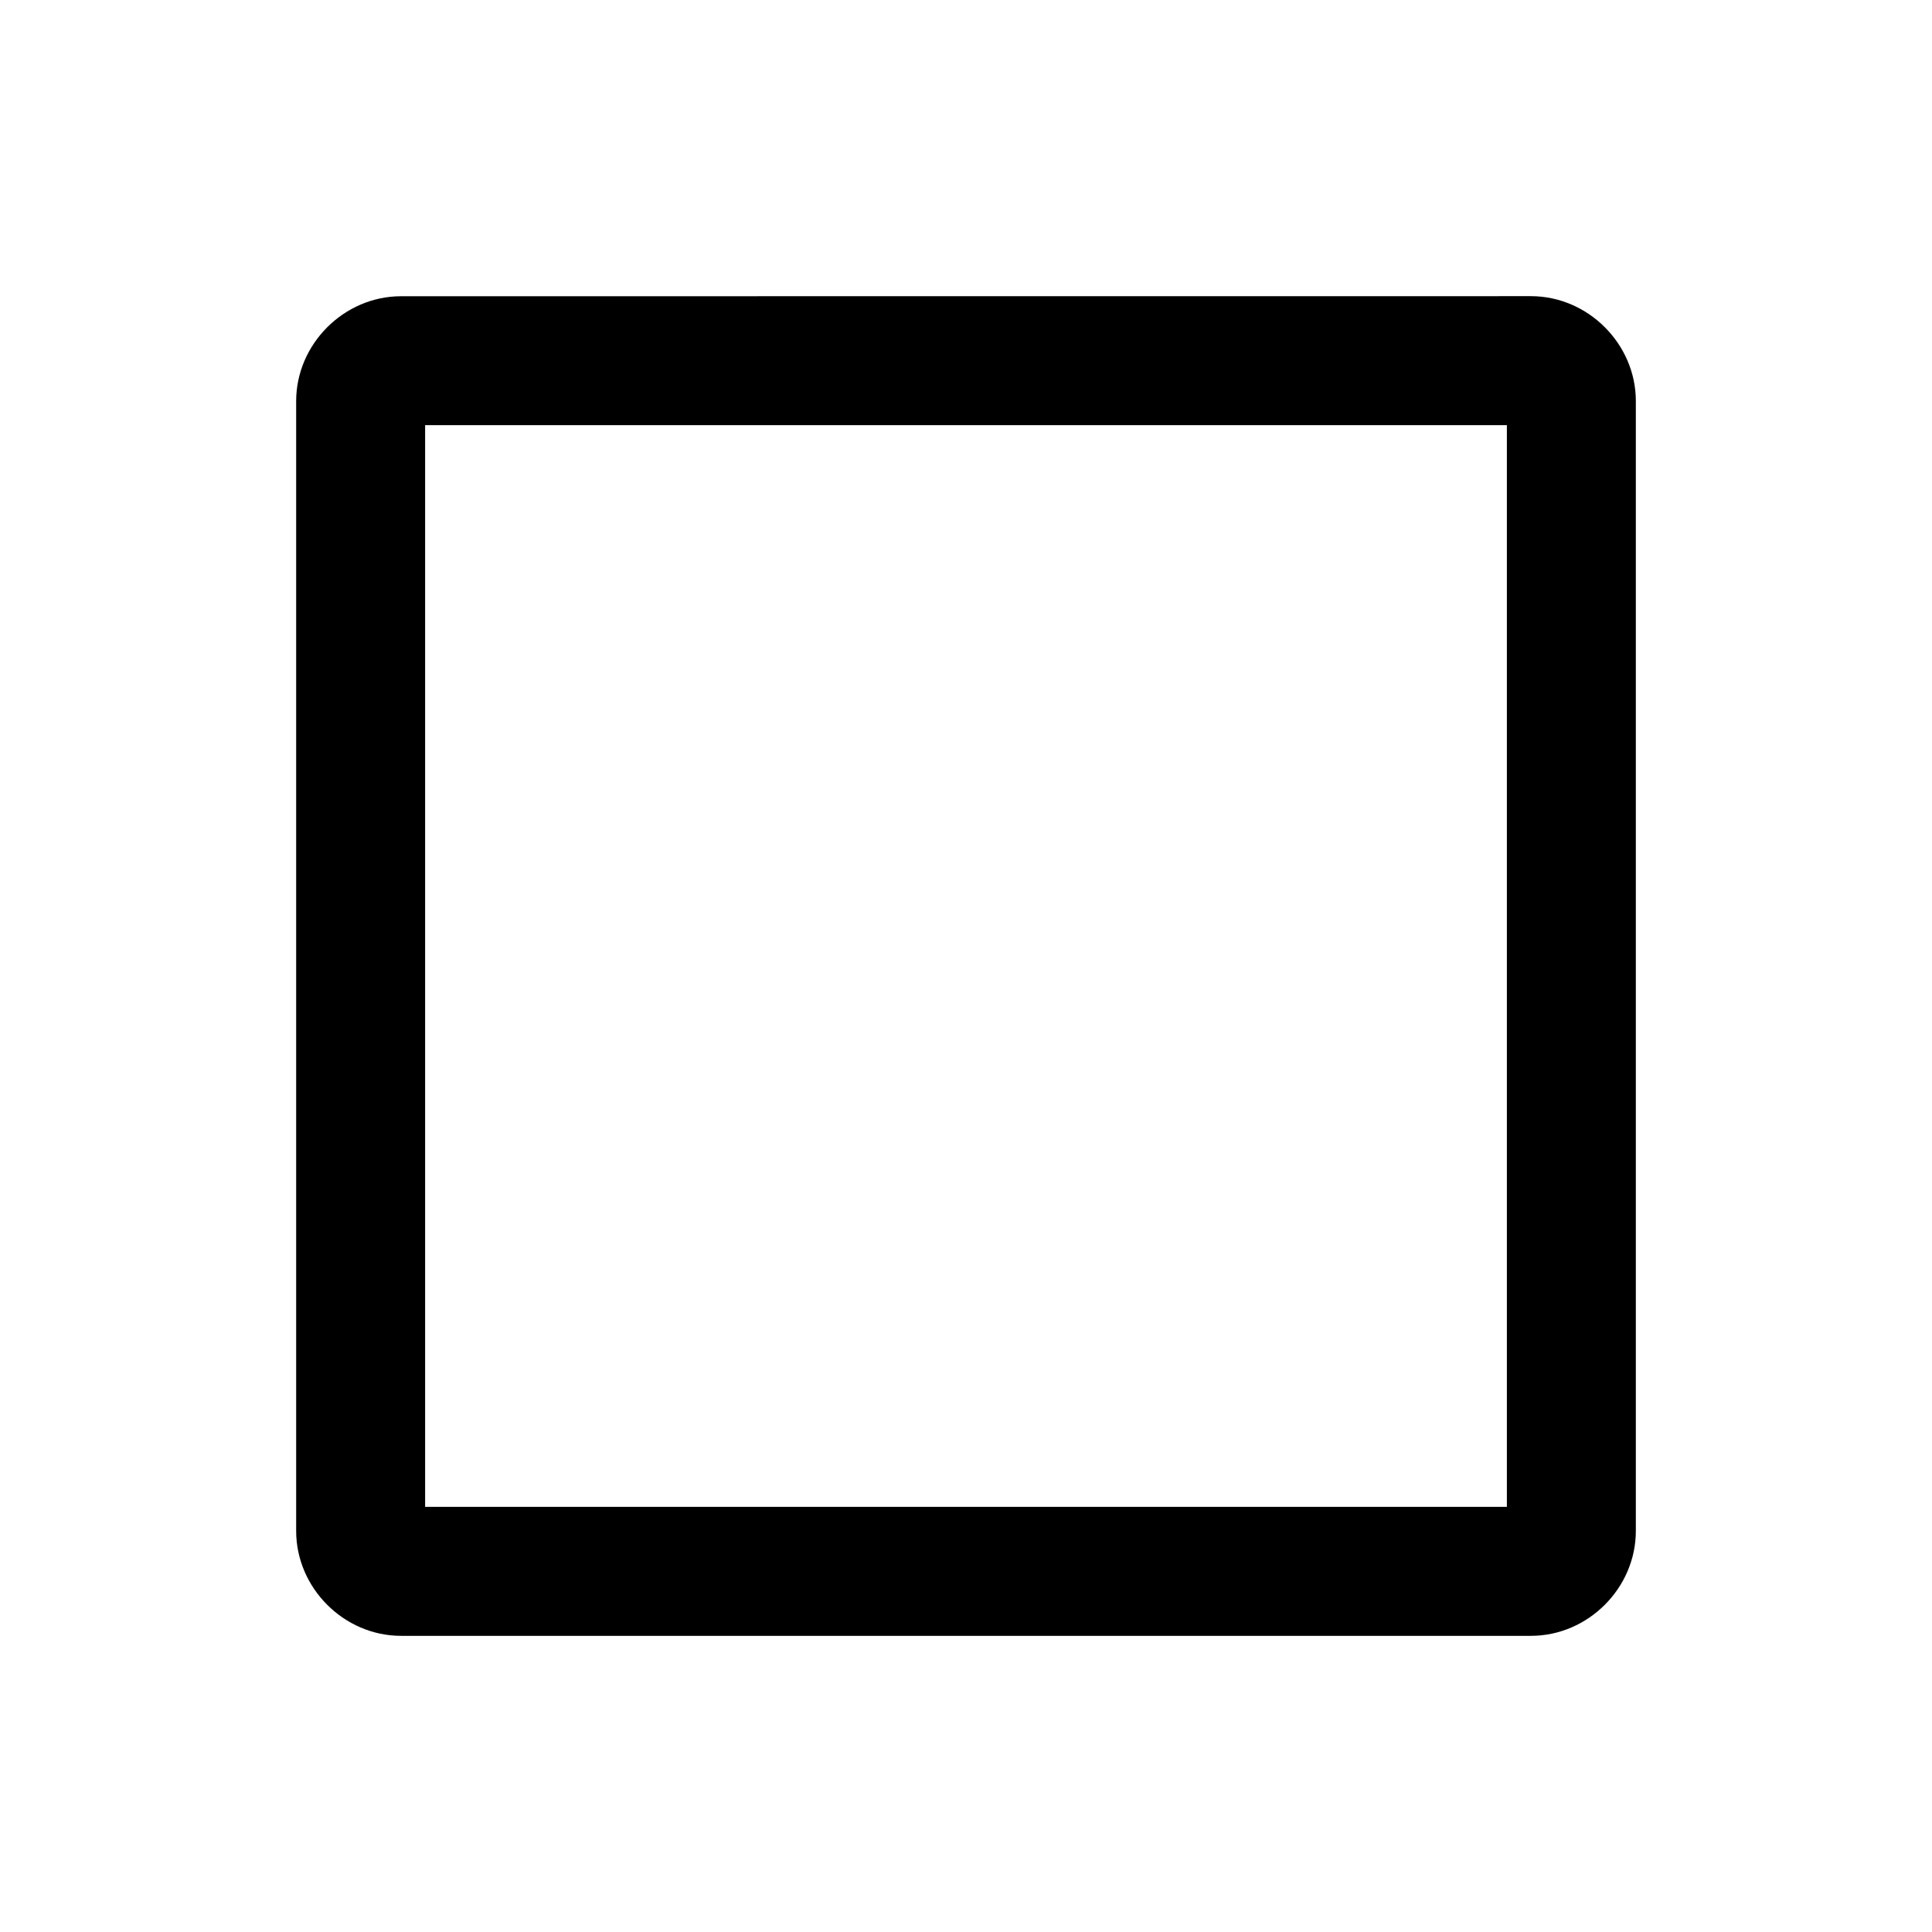
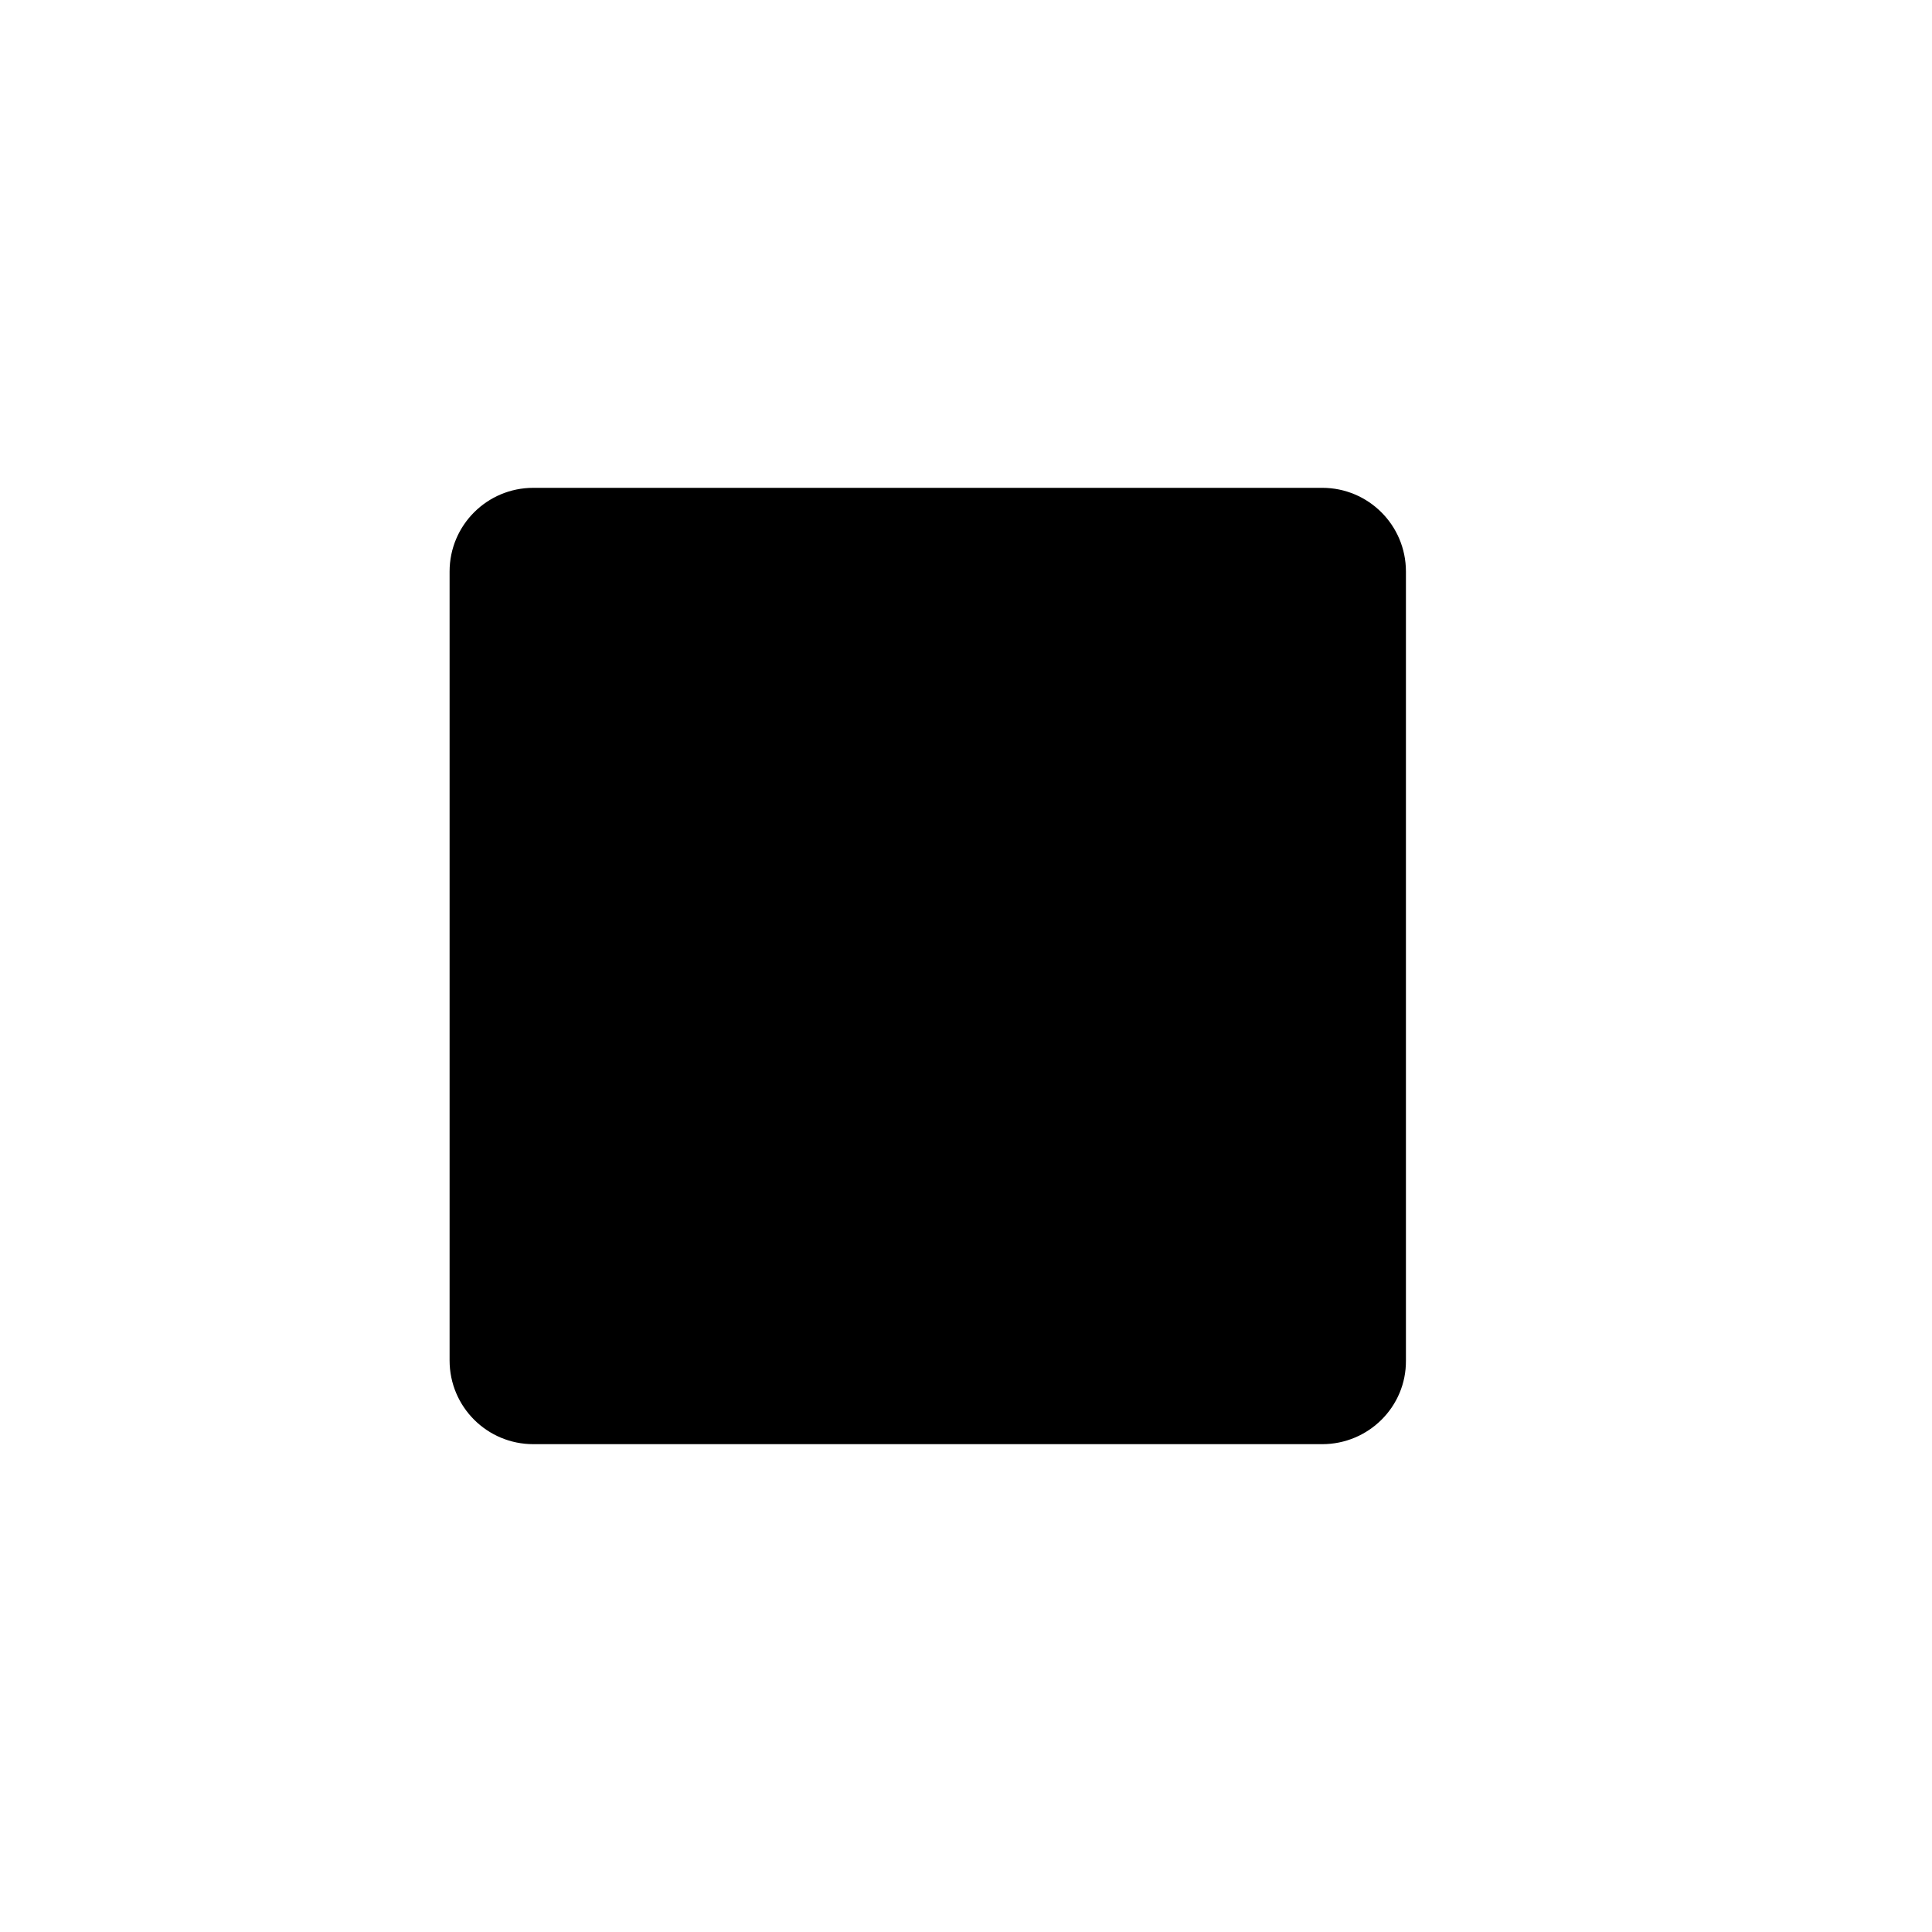
- <svg xmlns="http://www.w3.org/2000/svg" width="24px" height="24px" stroke-width="1.57" viewBox="0 0 24 24" fill="none" color="#000000" version="1.1" id="svg4">
-   <defs id="defs8" />
-   <path style="color:#000000;fill:#000000;stroke-linecap:round;stroke-linejoin:round;-inkscape-stroke:none" d="m 4.982,3.68 c -0.709,3e-7 -1.303,0.594 -1.303,1.303 V 19.018 c -9e-7,0.709 0.594,1.303 1.303,1.303 H 19.018 c 0.709,10e-7 1.303,-0.594 1.303,-1.303 V 4.982 c 0,-0.709 -0.594,-1.303 -1.303,-1.303 z M 5.281,5.281 h 13.438 v 13.438 H 5.281 Z" id="path2" />
+ <svg xmlns="http://www.w3.org/2000/svg" version="1.1" id="Layer_1" x="0px" y="0px" viewBox="0 0 48 48" style="enable-background:new 0 0 48 48;" xml:space="preserve">
+   <path d="M32.85,35.88h-19.6c-1.15,0-2.08-0.93-2.08-2.08V14.2c0-1.15,0.93-2.08,2.08-2.08h19.6c1.15,0,2.08,0.93,2.08,2.08v19.6  C34.94,34.95,34,35.88,32.85,35.88z" />
</svg>
